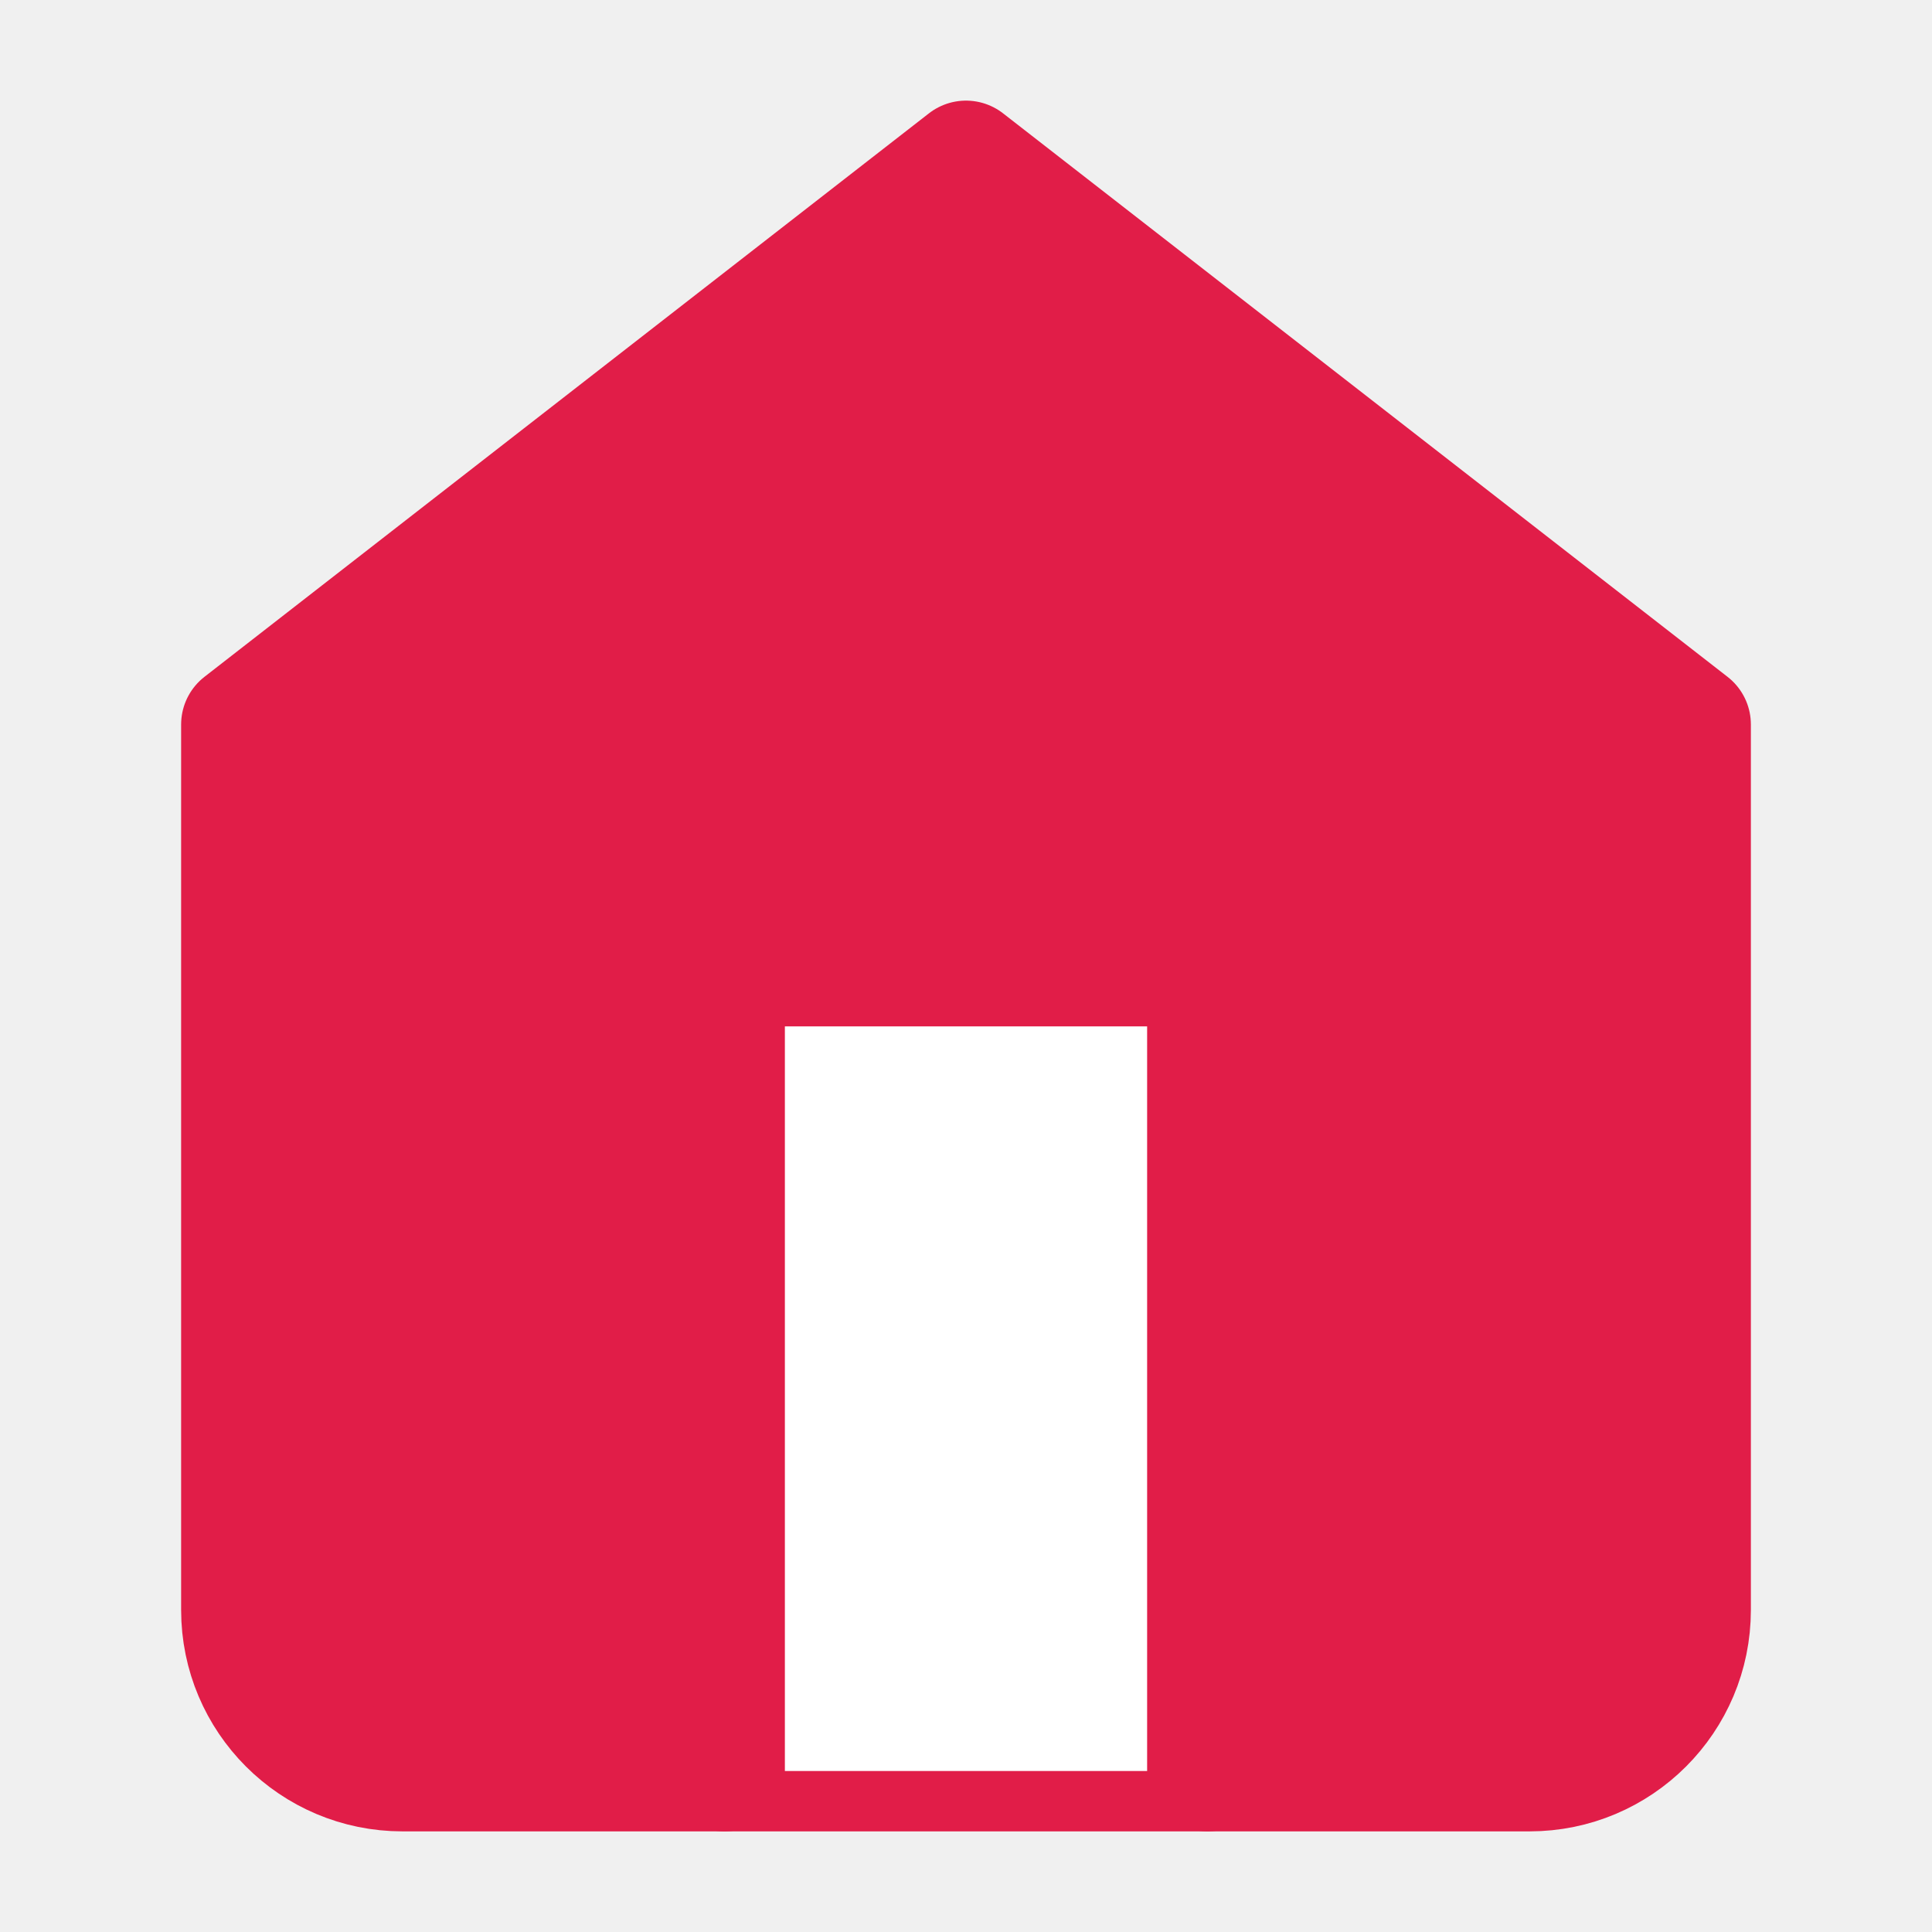
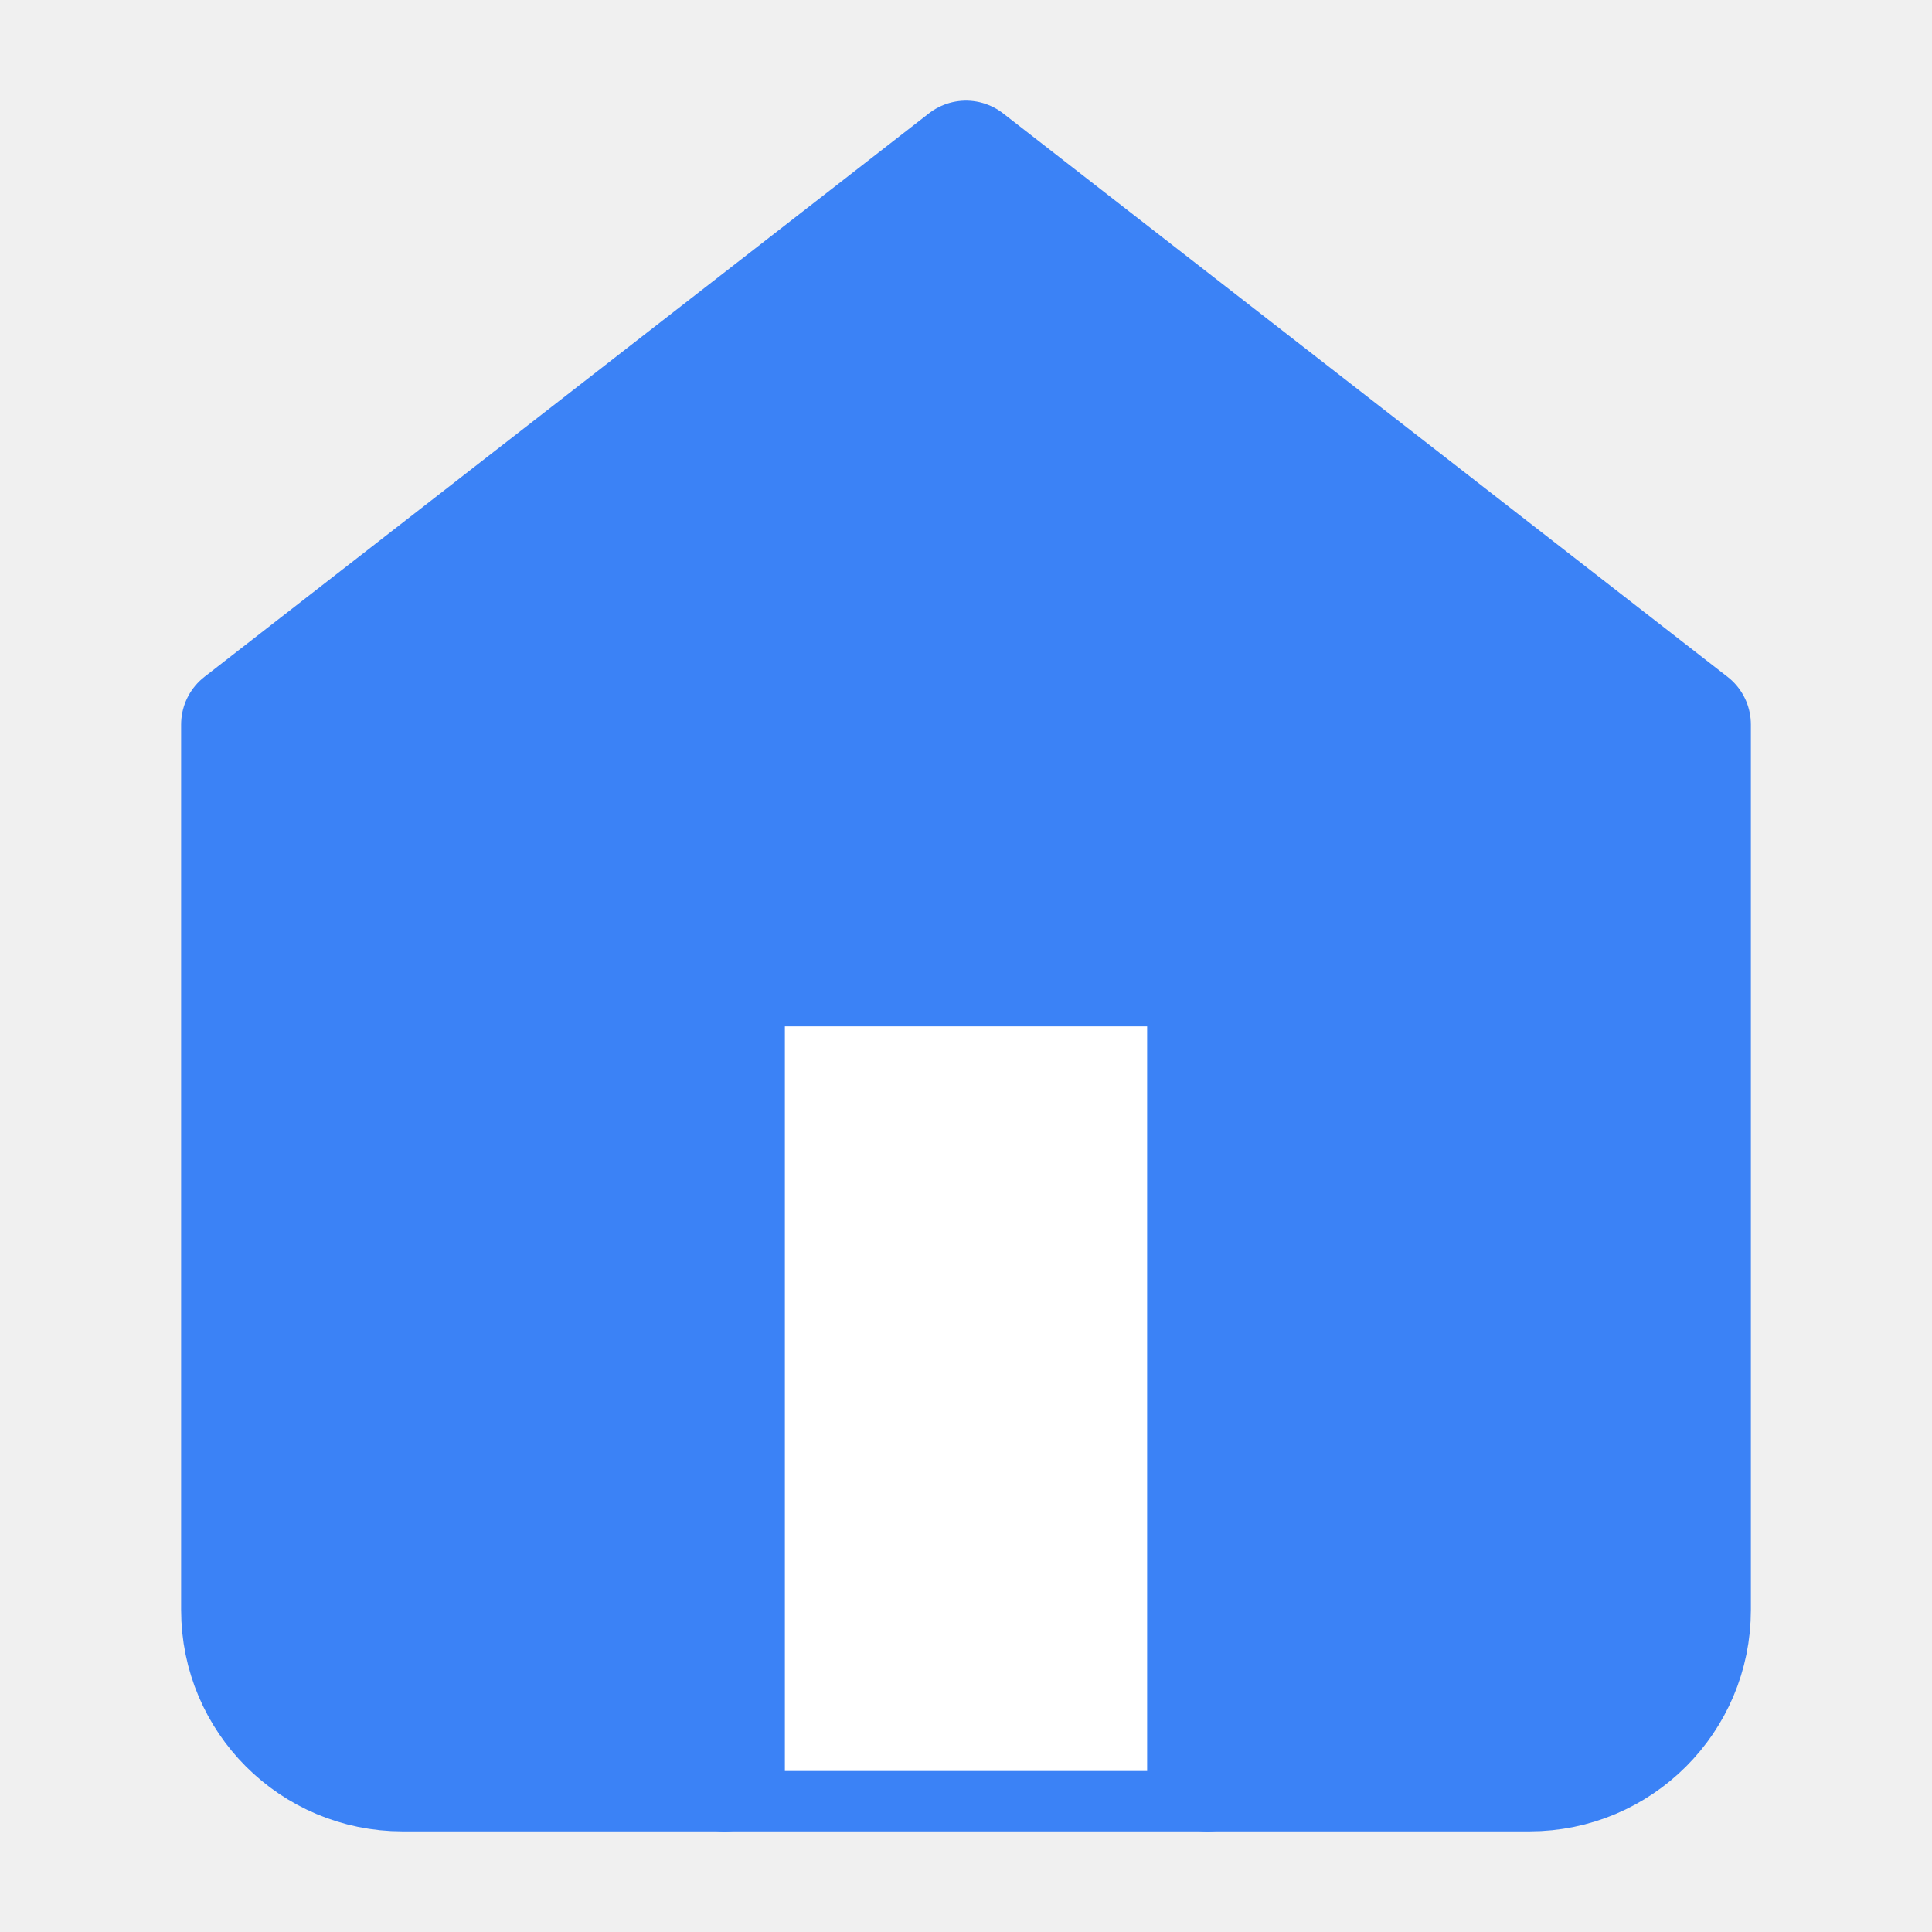
- <svg xmlns="http://www.w3.org/2000/svg" viewBox="0 0 24 24" fill="#e11d48" stroke="#e11d48" stroke-width="1.5" stroke-linecap="round" stroke-linejoin="round">
+ <svg xmlns="http://www.w3.org/2000/svg" viewBox="0 0 24 24" fill="#3b82f6" stroke="#3b82f6" stroke-width="1.5" stroke-linecap="round" stroke-linejoin="round">
  <path d="m3 9 9-7 9 7v11a2 2 0 0 1-2 2H5a2 2 0 0 1-2-2z" />
  <polyline points="9 22 9 12 15 12 15 22" fill="#fff" />
</svg>
